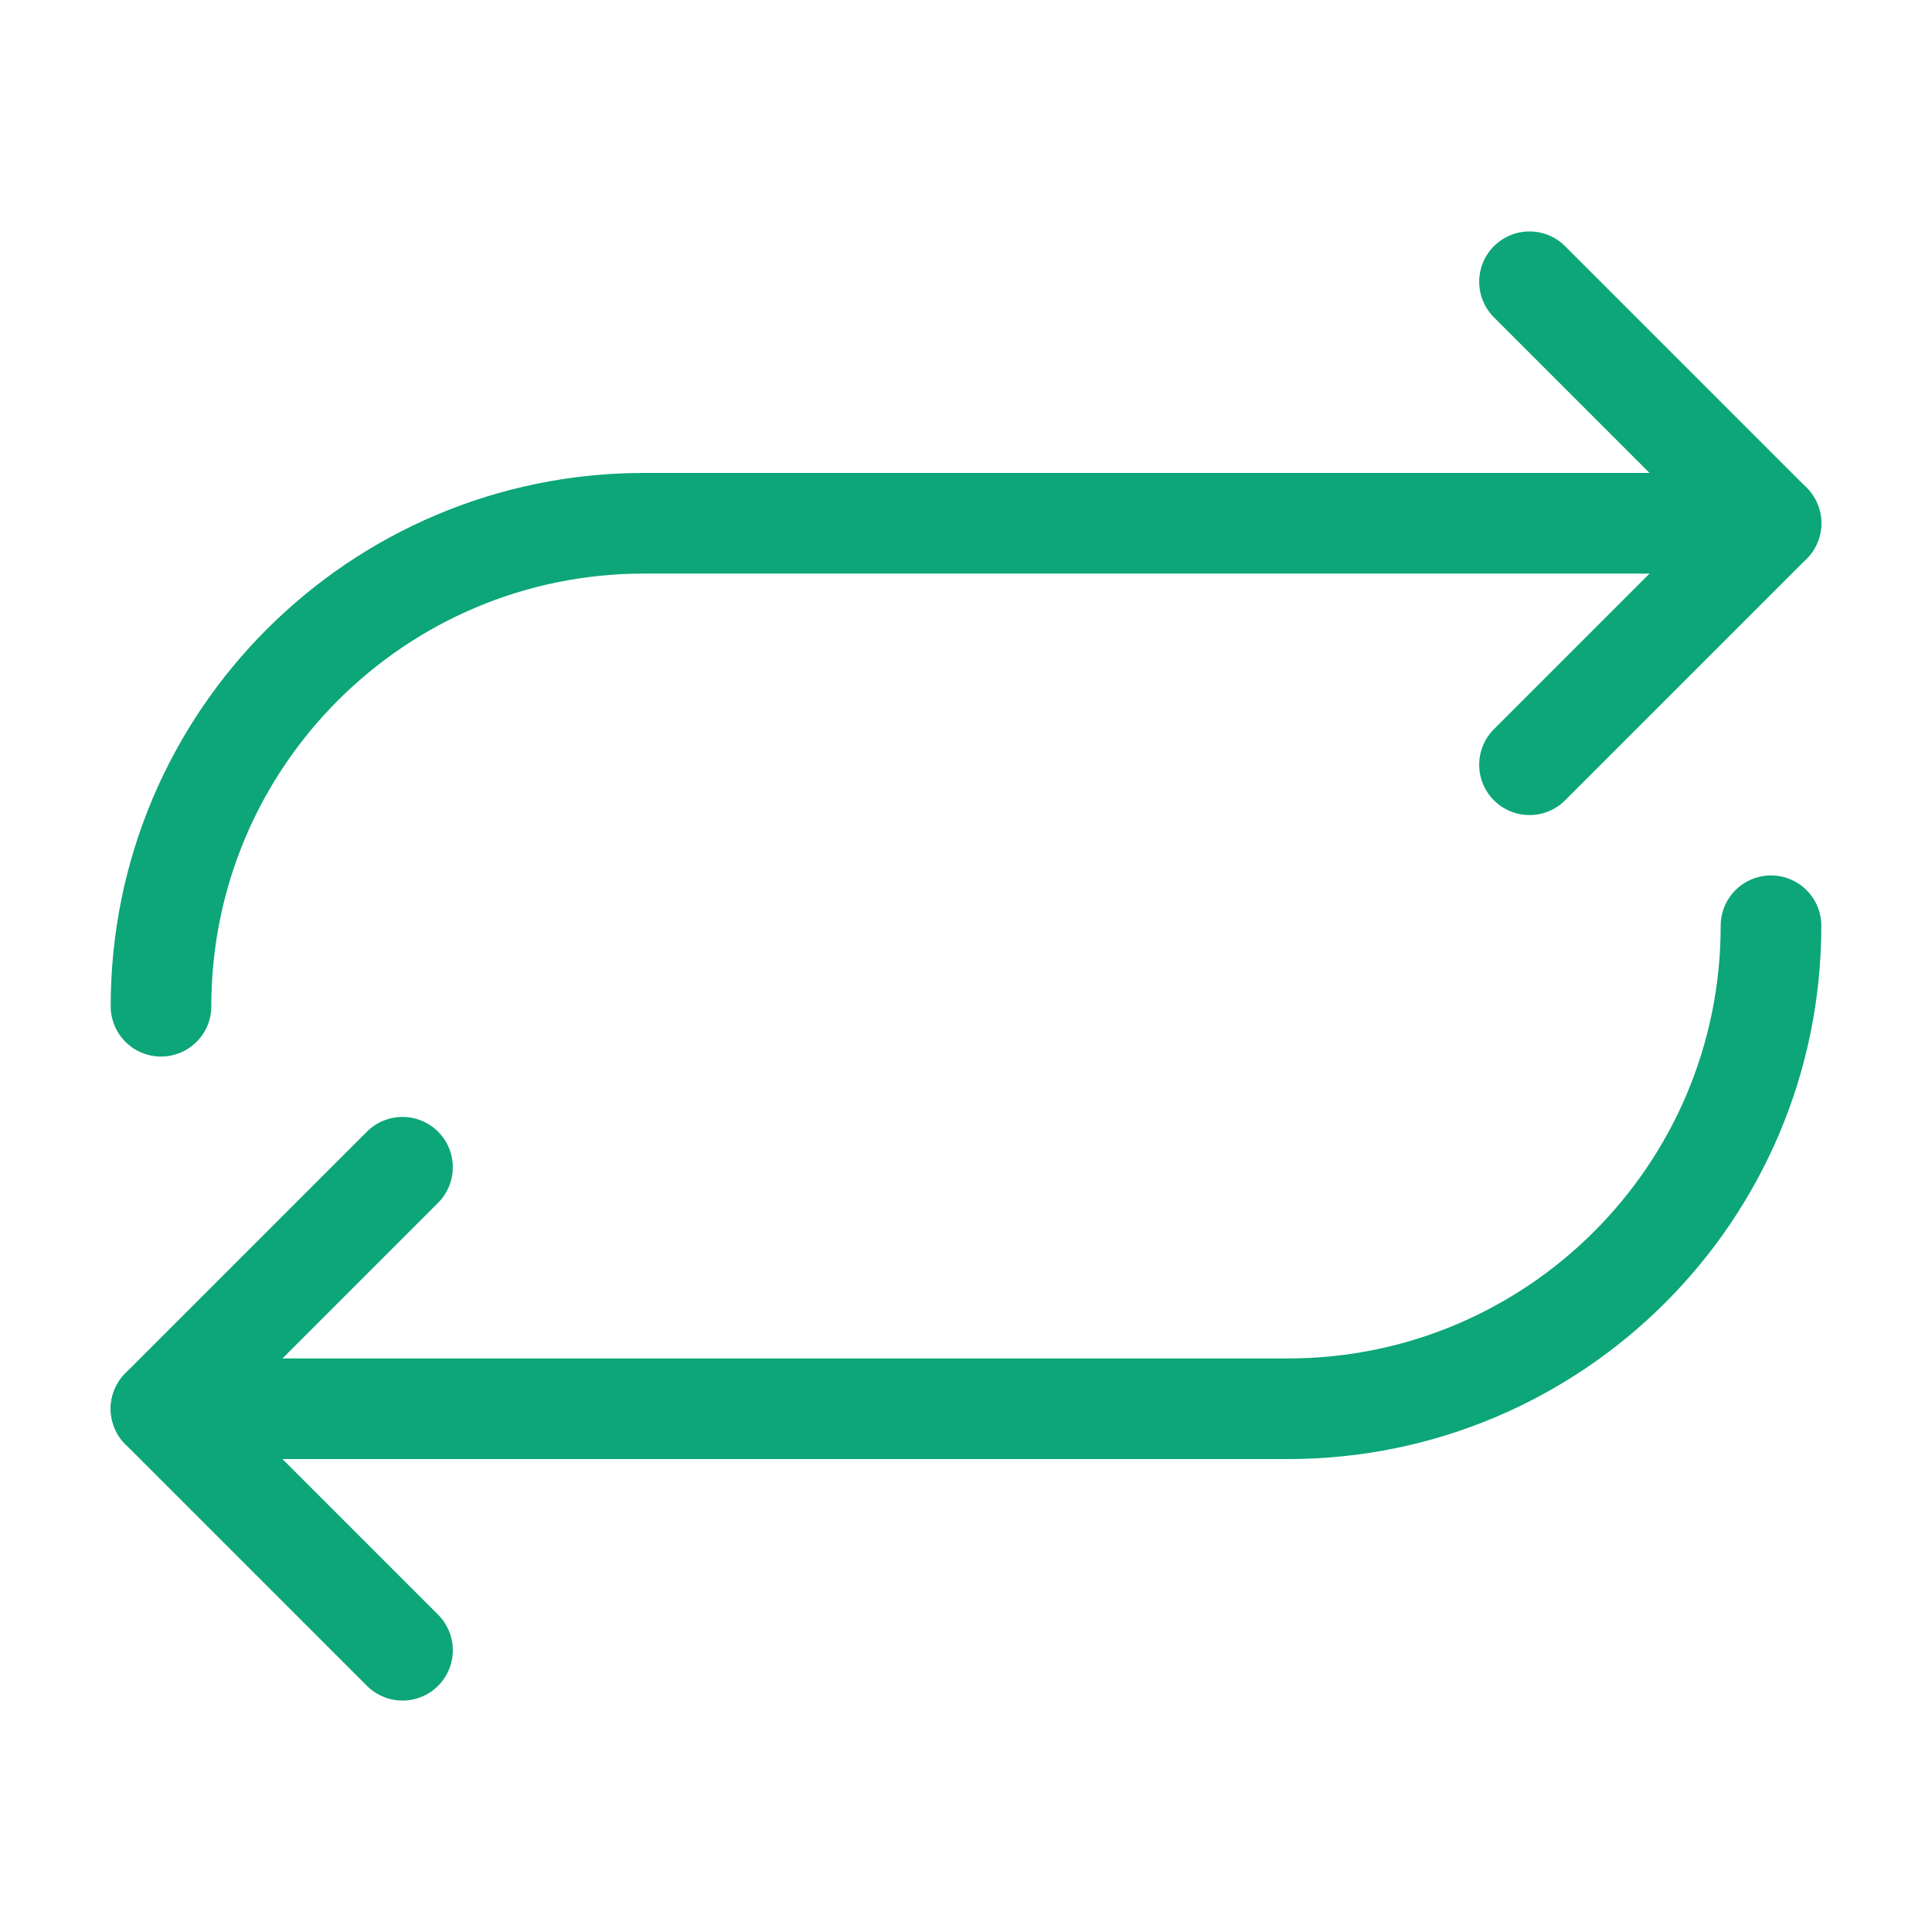
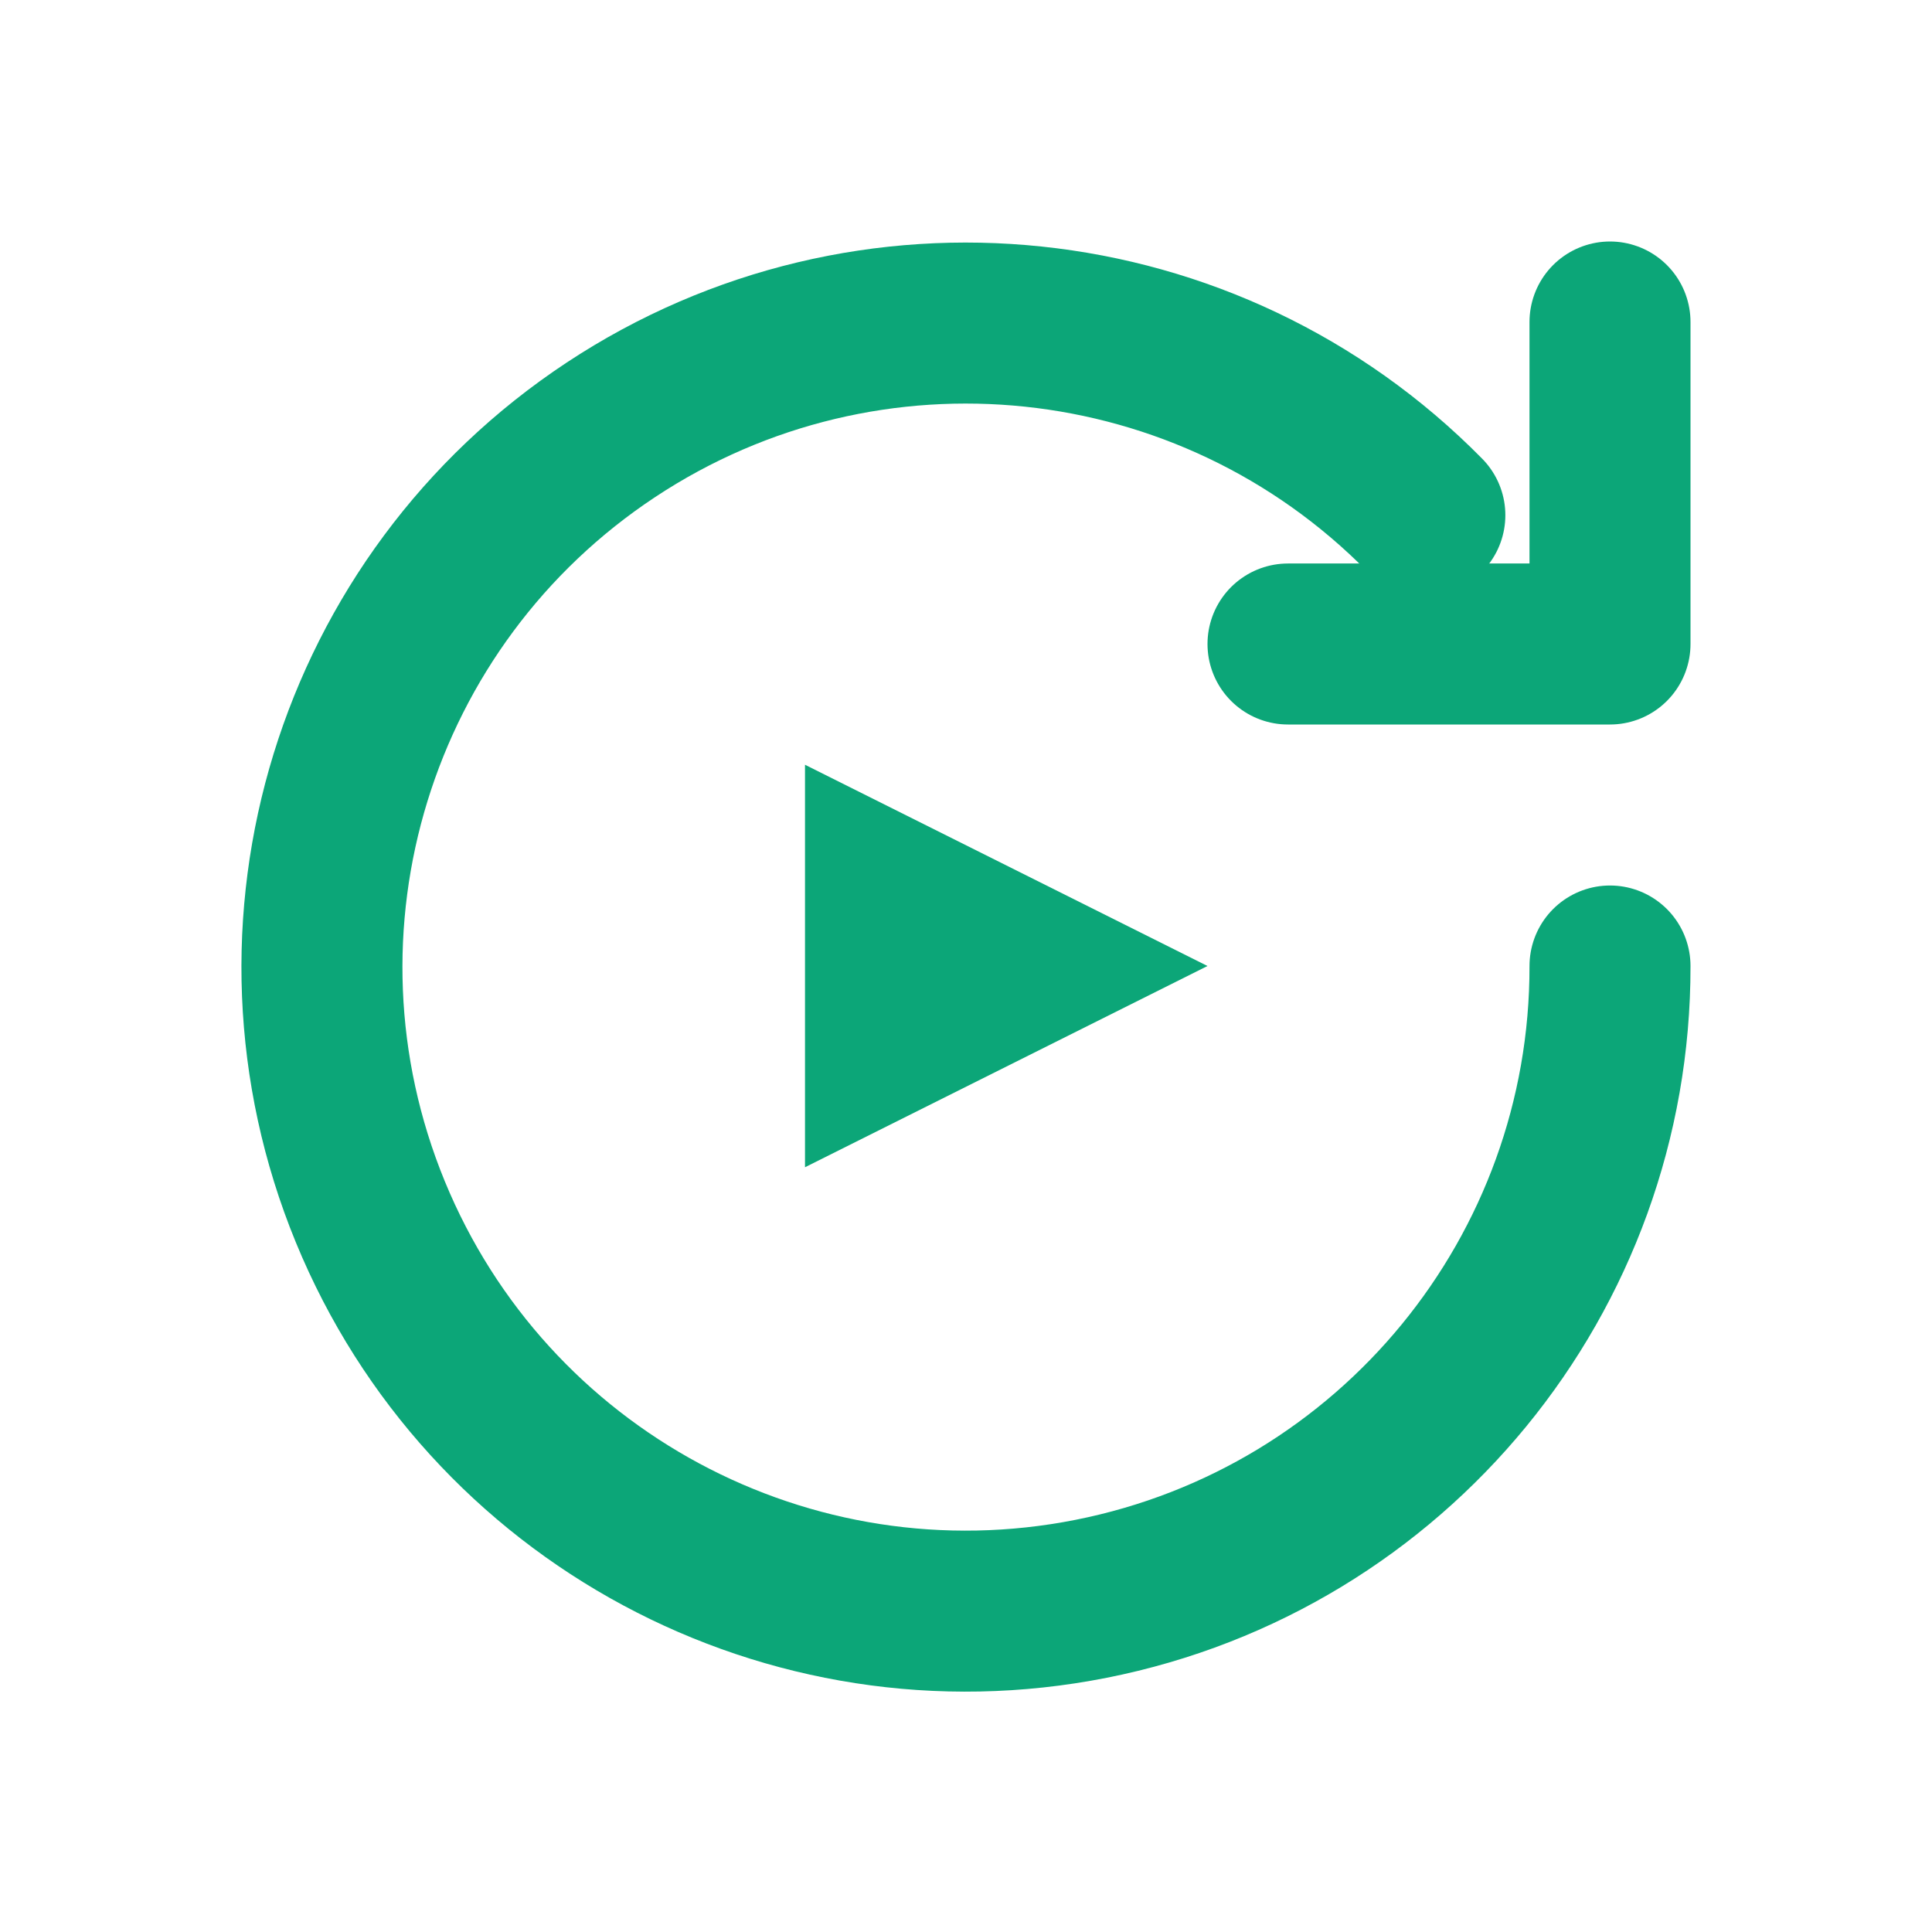
<svg xmlns="http://www.w3.org/2000/svg" viewBox="0 0 48 48">
-   <g fill="none" stroke="#0ca678" stroke-linecap="round" stroke-linejoin="round" stroke-width="2.5">
-     <path d="M4 25C4 18.35 9.396 13 16 13H44" />
-     <path d="M38 7L44 13L38 19" />
-     <path d="M44 23C44 29.65 38.604 35 32 35H4" />
-     <path d="M10 41L4 35L10 29" />
+   <g fill="none" stroke="#0ca678" stroke-linecap="round" stroke-linejoin="round" stroke-width="4">
+     <path d="M40 24a16 16 0 1 1-4.6-11.2" />
+     <path d="M40 8v8h-8" />
  </g>
+   <path d="M20 19 30 24 20 29Z" fill="#0ca678" />
</svg>
